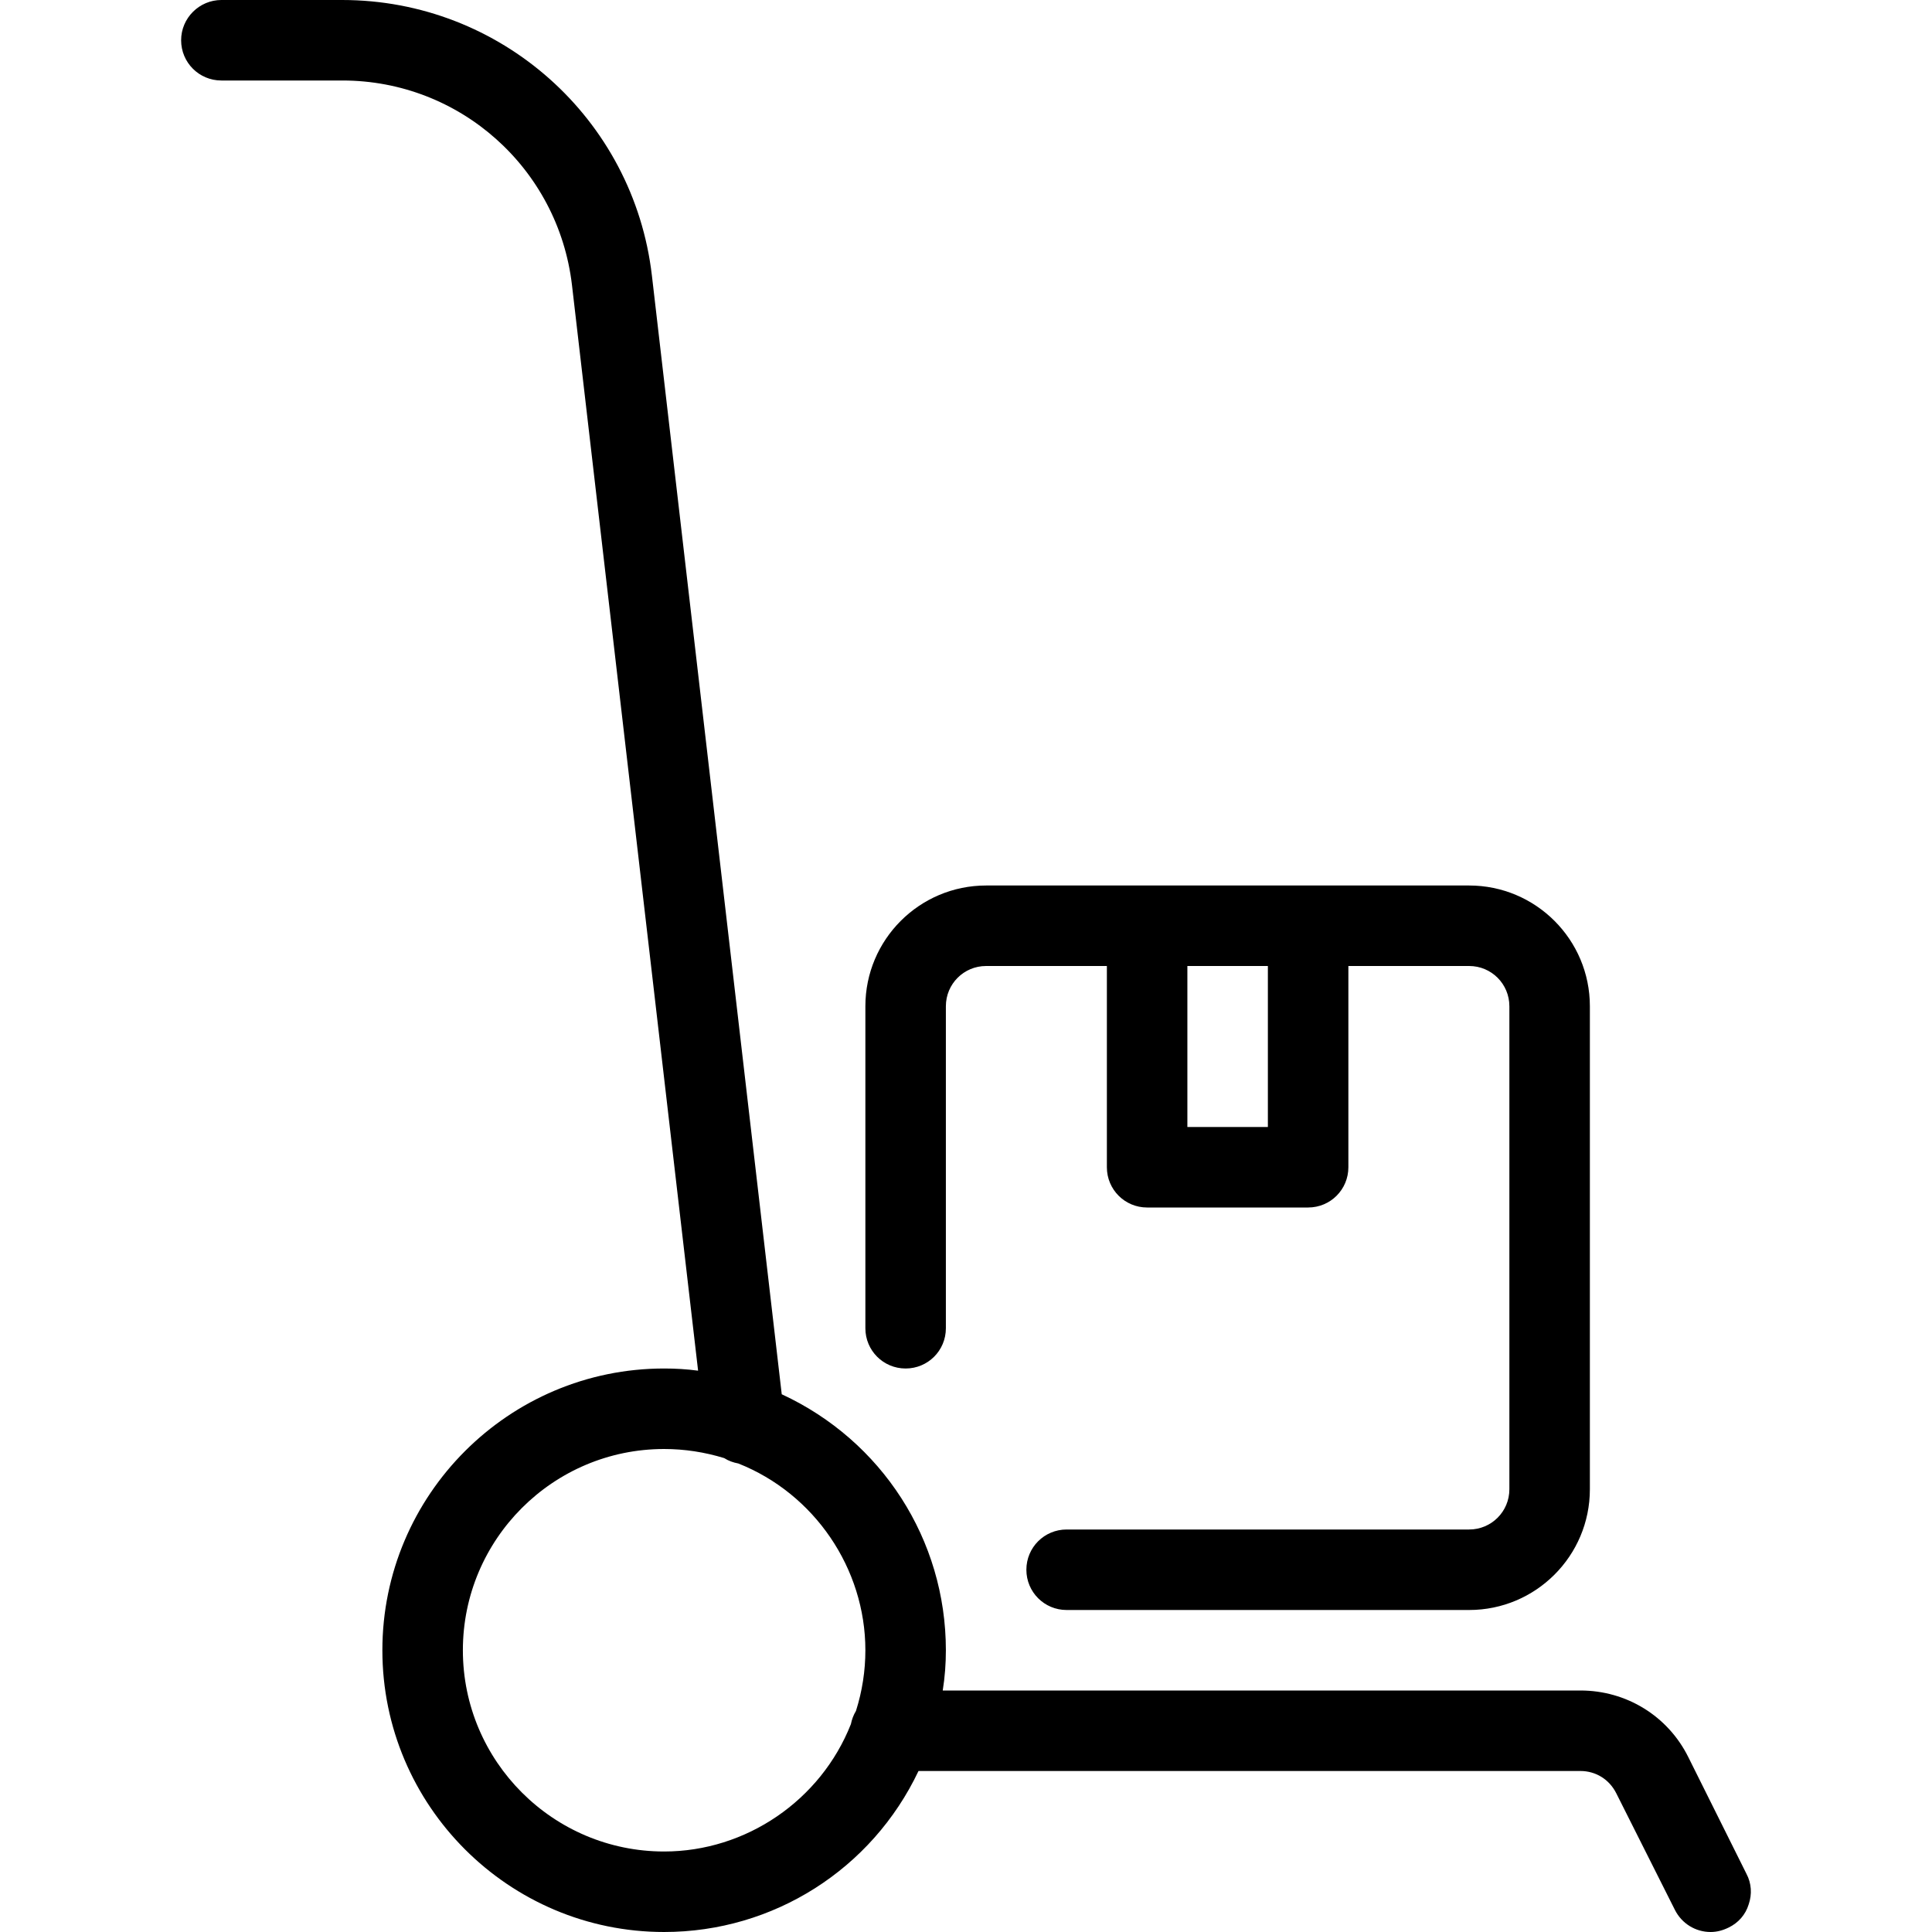
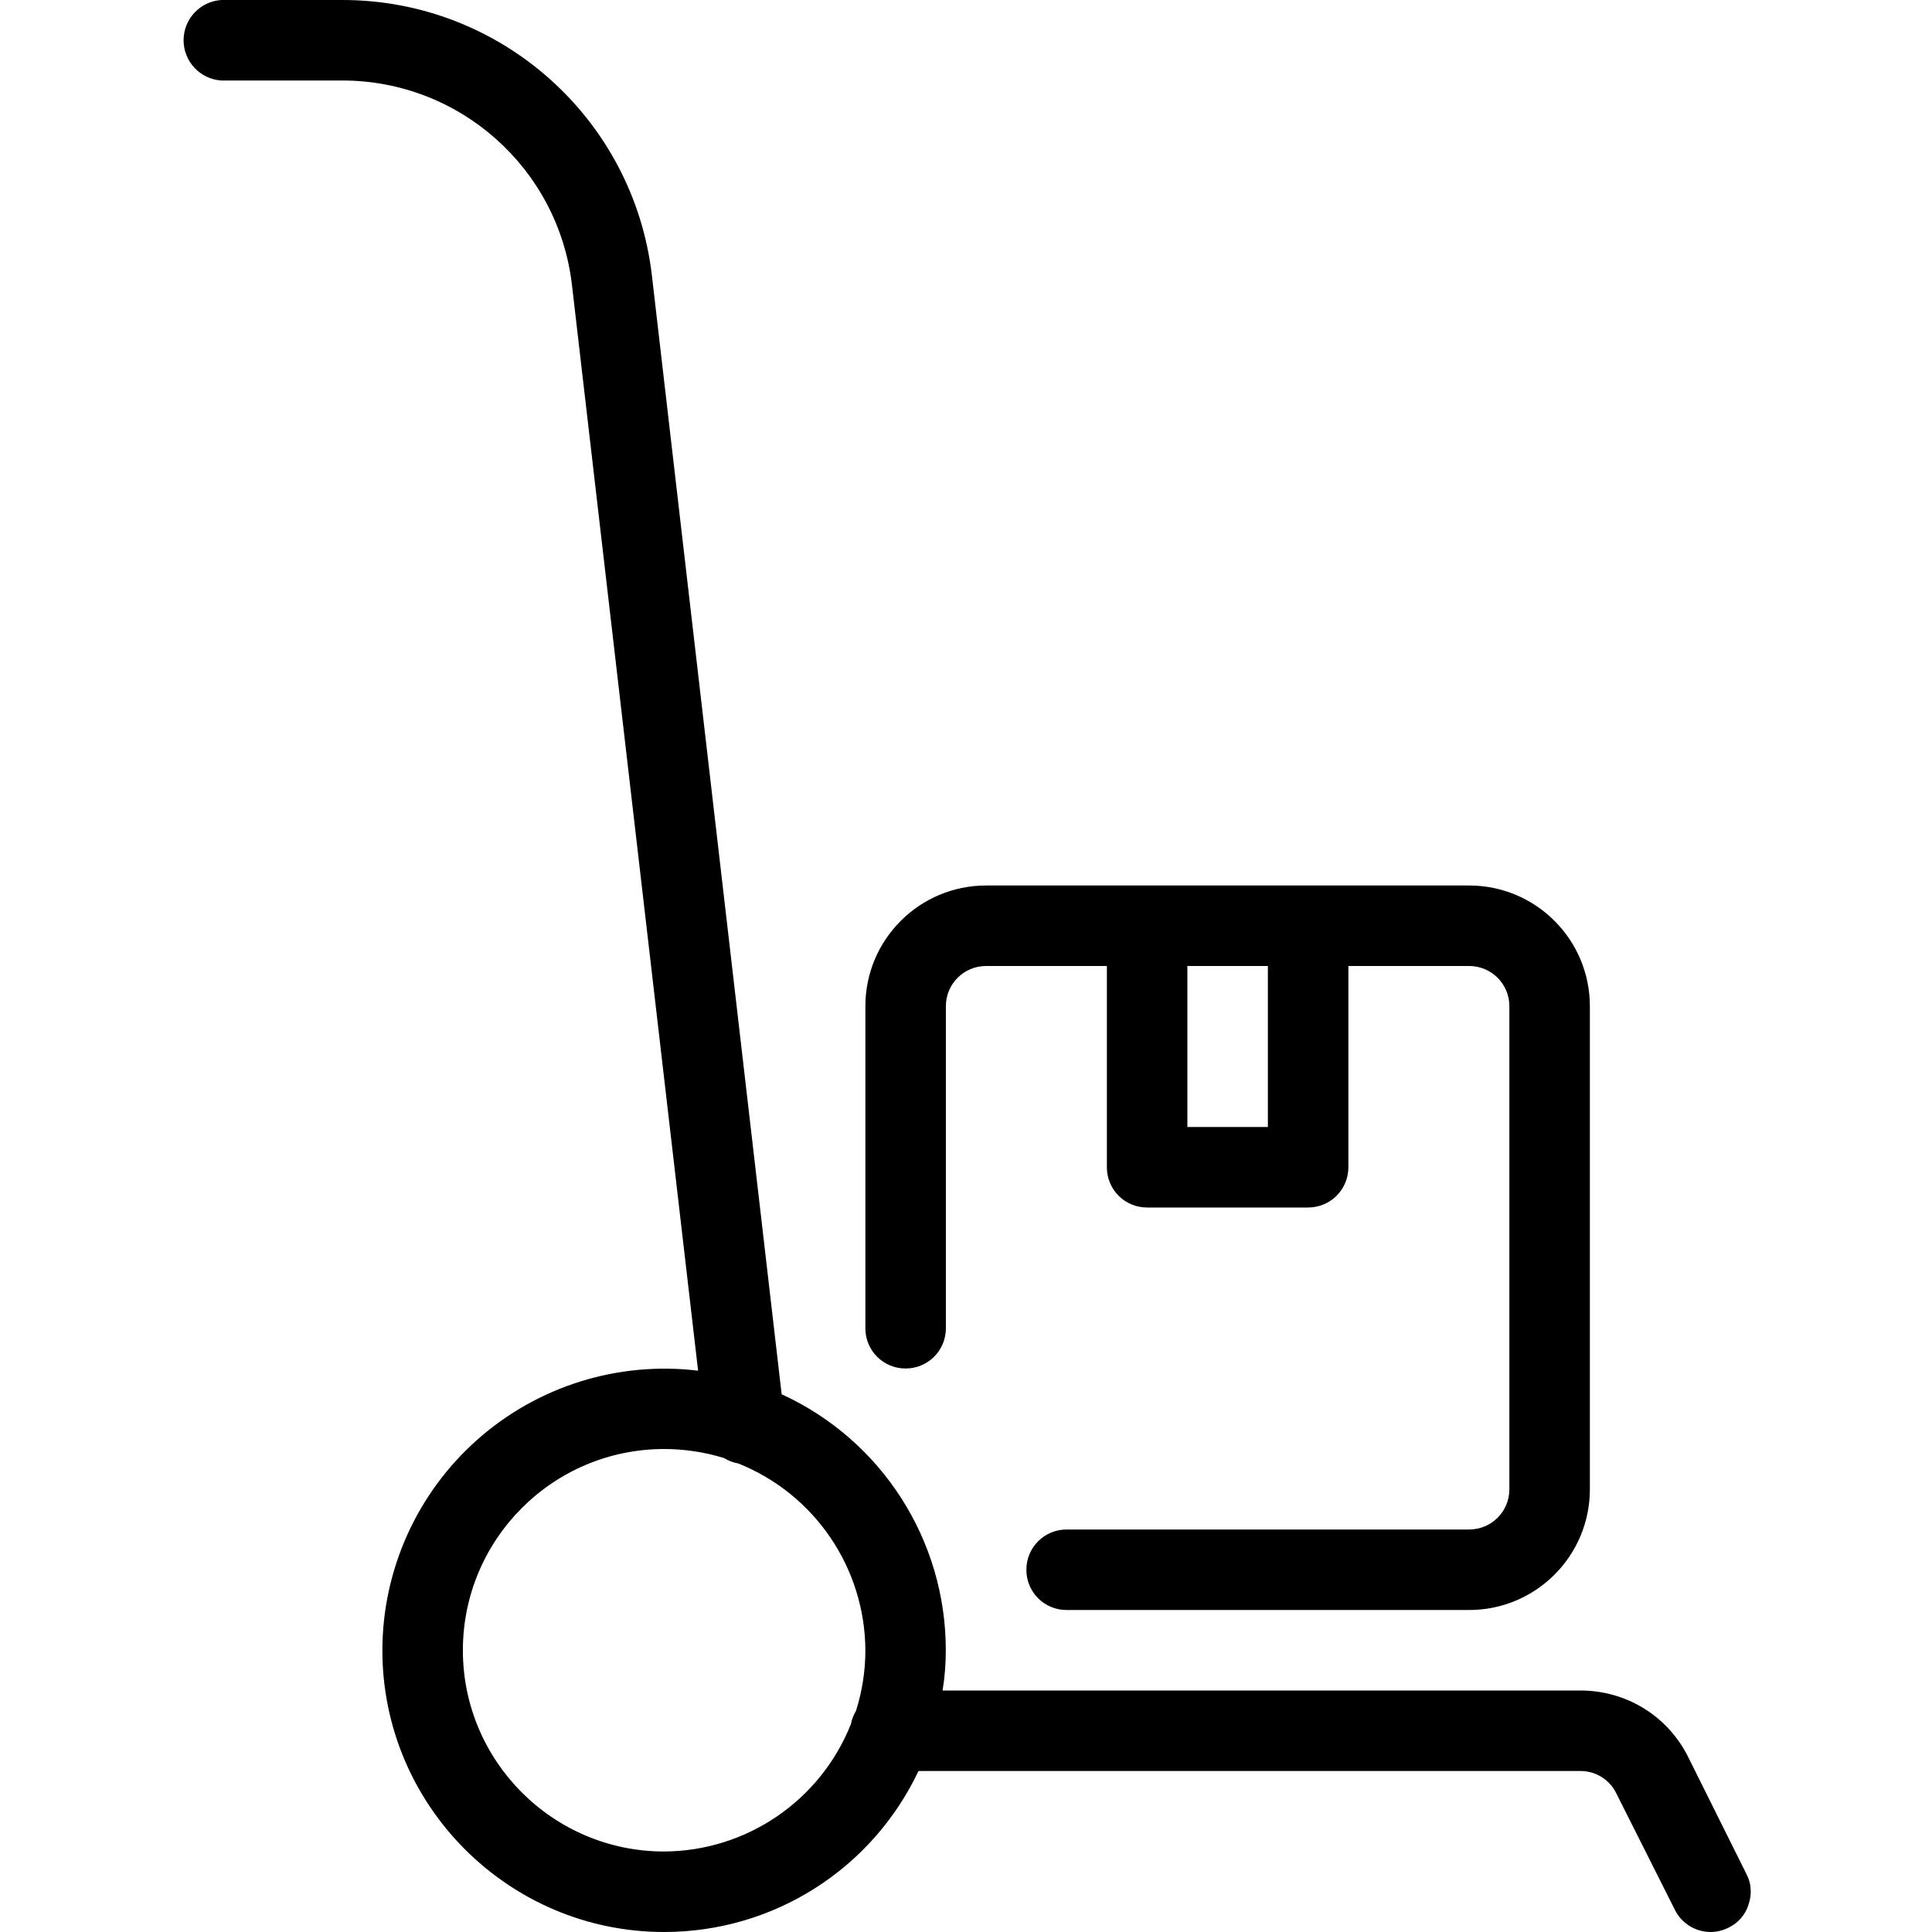
- <svg xmlns="http://www.w3.org/2000/svg" width="24pt" height="24pt" viewBox="0 0 24 24" version="1.1">
-   <g id="surface1">
-     <path style=" stroke:none;fill-rule:nonzero;fill:rgb(0%,0%,0%);fill-opacity:1;" d="M 21.25 24 C 21.062 24 20.891 23.895 20.805 23.723 L 20.078 22.277 C 19.992 22.105 19.824 22 19.633 22 L 11.41 22 C 10.832 23.219 9.609 24 8.25 24 C 6.32 24 4.75 22.43 4.75 20.5 C 4.75 18.57 6.32 17 8.25 17 C 8.391 17 8.531 17.008 8.672 17.027 L 7.105 3.539 C 6.934 2.09 5.711 1 4.254 1 L 2.75 1 C 2.473 1 2.25 0.777 2.25 0.5 C 2.25 0.223 2.477 0 2.75 0 L 4.25 0 C 6.219 0 7.871 1.473 8.098 3.422 L 9.711 17.32 C 10.953 17.895 11.75 19.125 11.75 20.5 C 11.75 20.664 11.738 20.832 11.711 21 L 19.633 21 C 20.203 21 20.719 21.316 20.973 21.828 L 21.695 23.277 C 21.758 23.395 21.766 23.531 21.723 23.656 C 21.684 23.785 21.594 23.887 21.473 23.945 C 21.402 23.98 21.328 24 21.25 24 Z M 8.25 18 C 6.871 18 5.75 19.121 5.75 20.5 C 5.75 21.879 6.871 23 8.25 23 C 9.266 23 10.195 22.367 10.57 21.418 C 10.582 21.359 10.602 21.305 10.633 21.254 C 10.711 21.008 10.75 20.754 10.75 20.5 C 10.75 19.484 10.117 18.555 9.172 18.18 C 9.109 18.168 9.051 18.148 8.996 18.113 C 8.754 18.039 8.504 18 8.25 18 Z M 8.25 18 " />
-     <path style=" stroke:none;fill-rule:nonzero;fill:rgb(0%,0%,0%);fill-opacity:1;" d="M 13.25 20 C 12.973 20 12.75 19.777 12.75 19.5 C 12.75 19.223 12.973 19 13.25 19 L 18.25 19 C 18.527 19 18.75 18.777 18.75 18.5 L 18.75 12.5 C 18.75 12.223 18.527 12 18.25 12 L 16.75 12 L 16.75 14.5 C 16.75 14.777 16.527 15 16.25 15 L 14.25 15 C 13.973 15 13.75 14.777 13.75 14.5 L 13.75 12 L 12.25 12 C 11.973 12 11.75 12.223 11.75 12.5 L 11.75 16.5 C 11.75 16.777 11.527 17 11.25 17 C 10.973 17 10.75 16.777 10.75 16.5 L 10.75 12.5 C 10.75 11.672 11.422 11 12.25 11 L 18.25 11 C 19.078 11 19.75 11.672 19.75 12.5 L 19.75 18.5 C 19.75 19.328 19.078 20 18.25 20 Z M 15.75 14 L 15.75 12 L 14.75 12 L 14.75 14 Z M 15.75 14 " />
+ <svg xmlns="http://www.w3.org/2000/svg" width="24px" height="24px" viewBox="0 0 24 24" version="1.1">
+   <g fill="currentColor">
+     <path d="M21.25 24a.497.497 0 01-.445-.277l-.727-1.446a.493.493 0 00-.445-.277H11.41c-.578 1.219-1.8 2-3.16 2-1.93 0-3.5-1.57-3.5-3.5a3.504 3.504 0 013.922-3.473L7.105 3.54A2.872 2.872 0 004.254 1H2.75a.501.501 0 010-1h1.5a3.87 3.87 0 013.848 3.422L9.71 17.32a3.495 3.495 0 012.039 3.18c0 .164-.012.332-.04.5h7.923c.57 0 1.086.316 1.34.828l.722 1.45c.063.117.07.253.028.378a.47.47 0 01-.25.29.493.493 0 01-.223.054zm-13-6a2.502 2.502 0 00-2.5 2.5c0 1.379 1.121 2.5 2.5 2.5a2.51 2.51 0 002.32-1.582.492.492 0 01.063-.164c.078-.246.117-.5.117-.754a2.513 2.513 0 00-1.578-2.32.481.481 0 01-.176-.067A2.54 2.54 0 008.25 18zm0 0" />
+     <path d="M13.25 20a.498.498 0 01-.5-.5c0-.277.223-.5.5-.5h5c.277 0 .5-.223.5-.5v-6c0-.277-.223-.5-.5-.5h-1.5v2.5c0 .277-.223.5-.5.5h-2a.498.498 0 01-.5-.5V12h-1.5c-.277 0-.5.223-.5.5v4c0 .277-.223.5-.5.5a.498.498 0 01-.5-.5v-4a1.5 1.5 0 011.5-1.5h6a1.5 1.5 0 011.5 1.5v6a1.5 1.5 0 01-1.5 1.5zm2.5-6v-2h-1v2zm0 0" />
  </g>
</svg>
